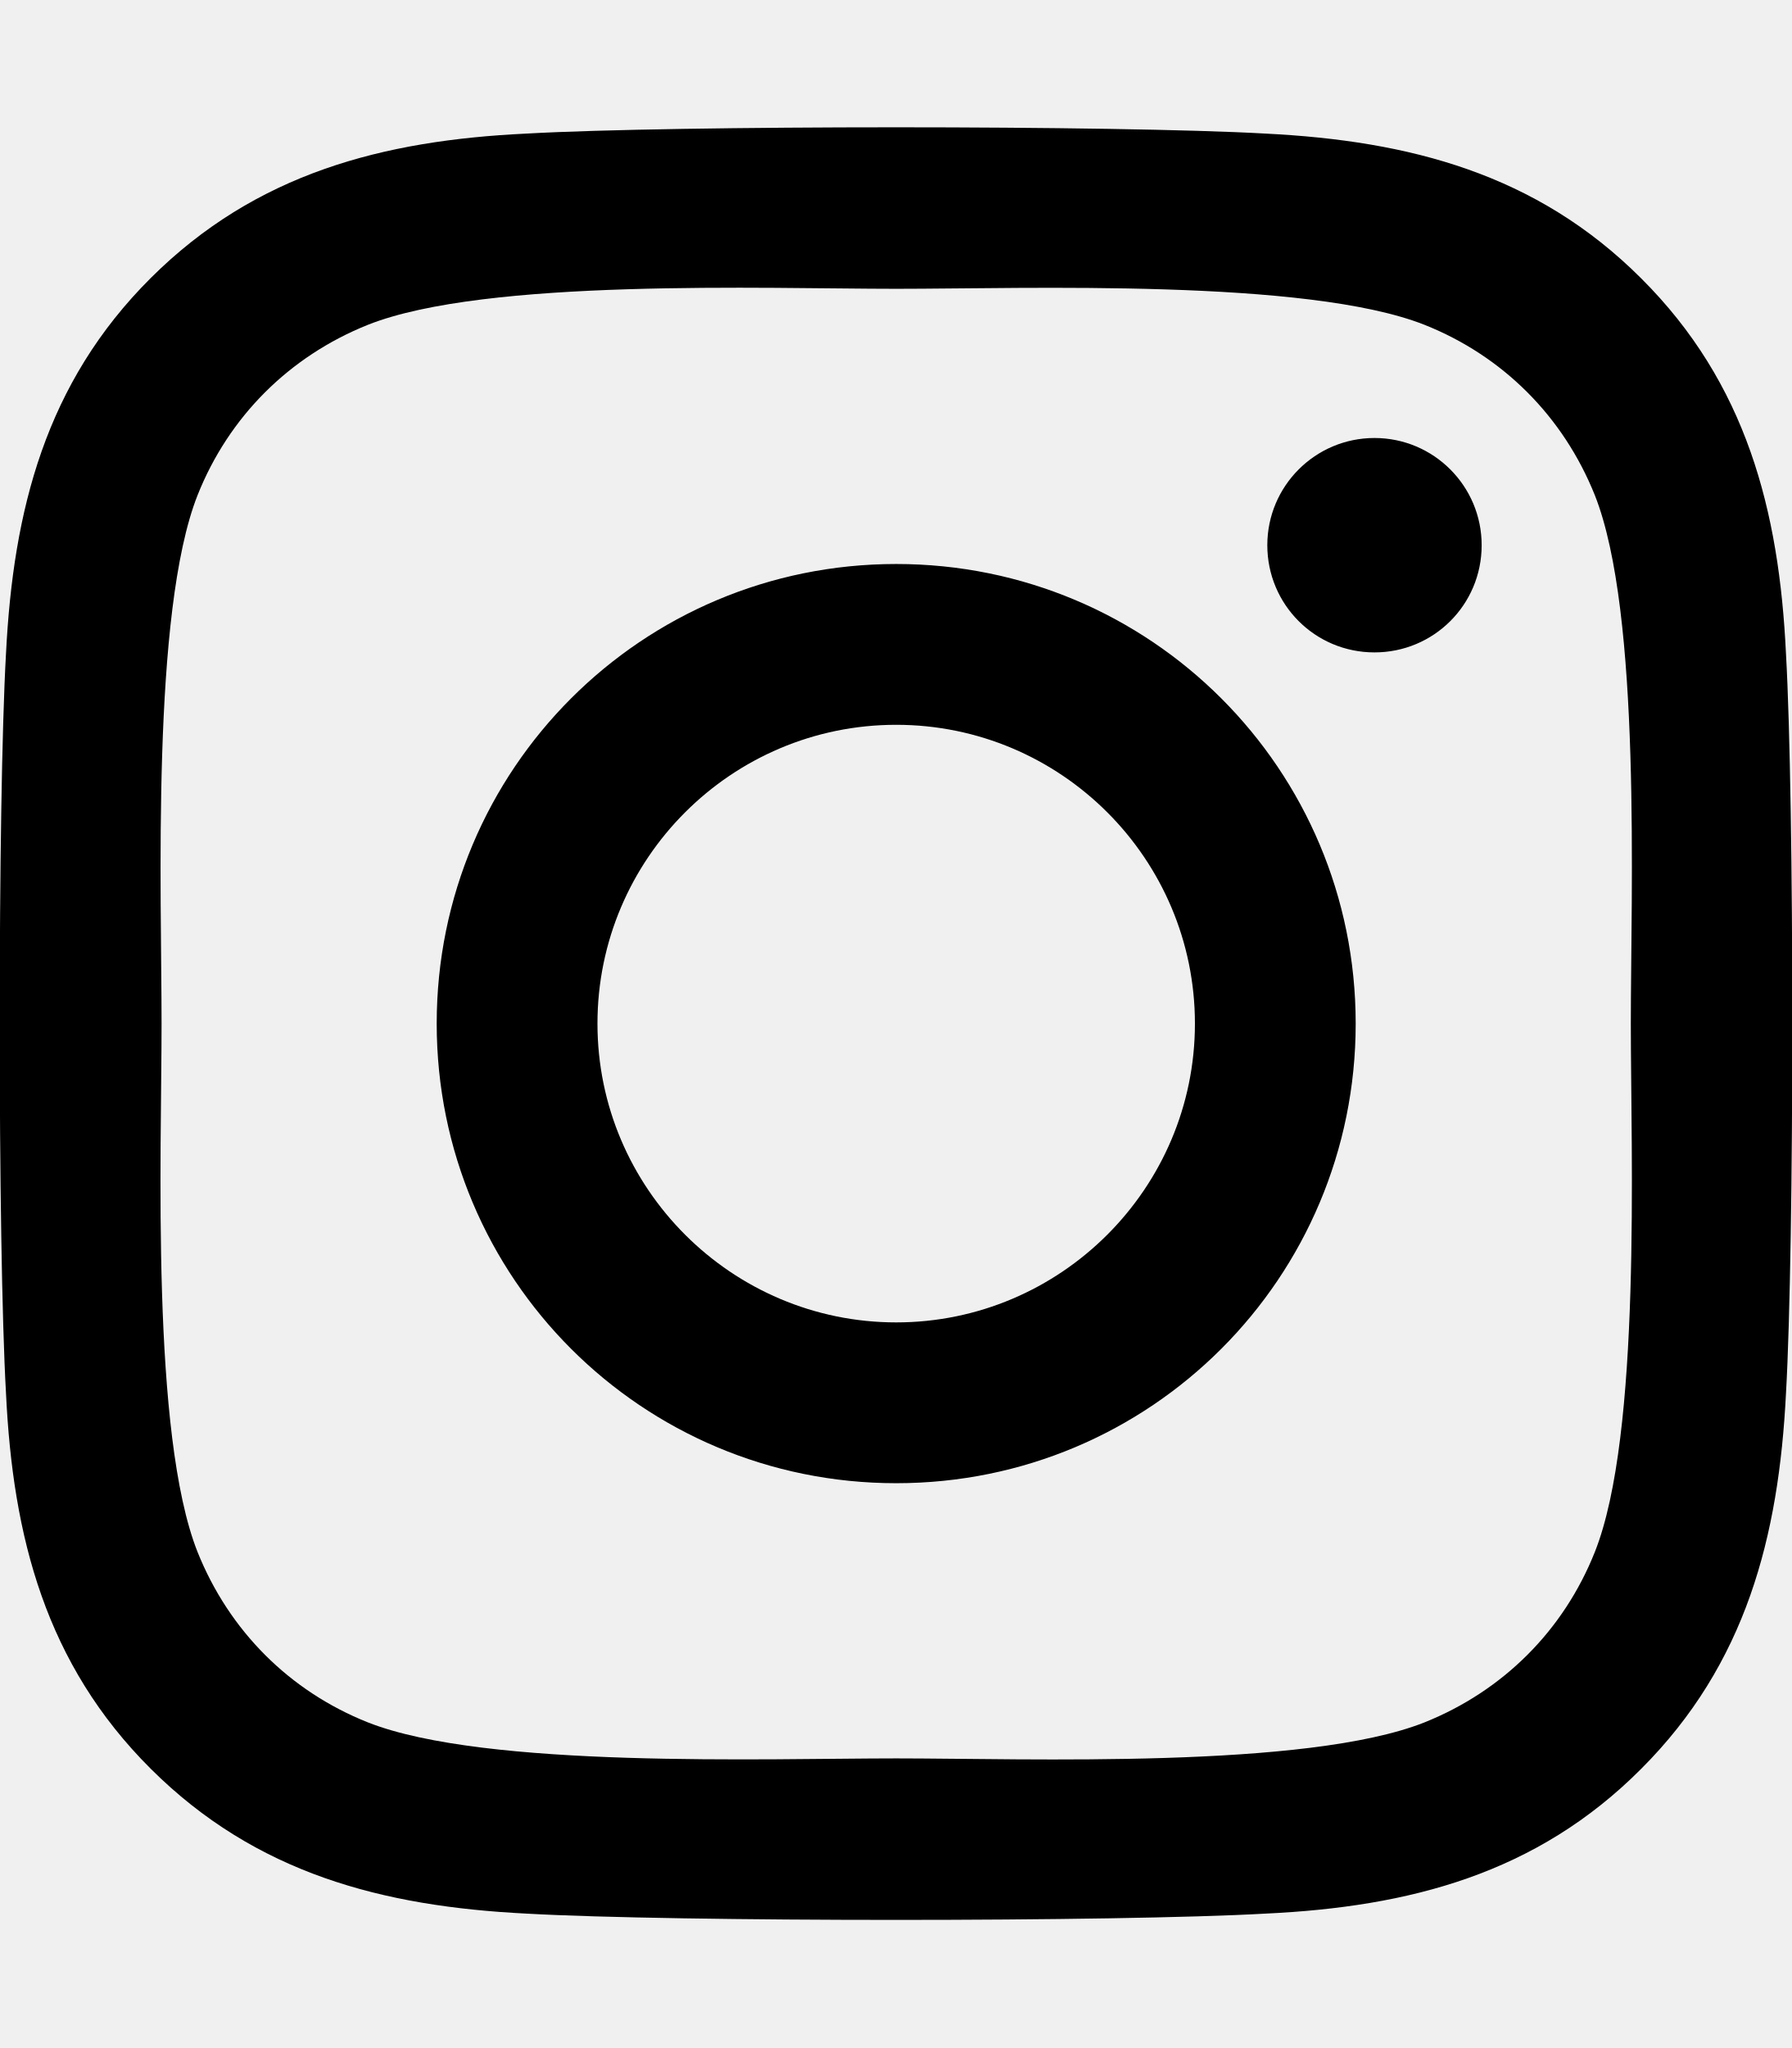
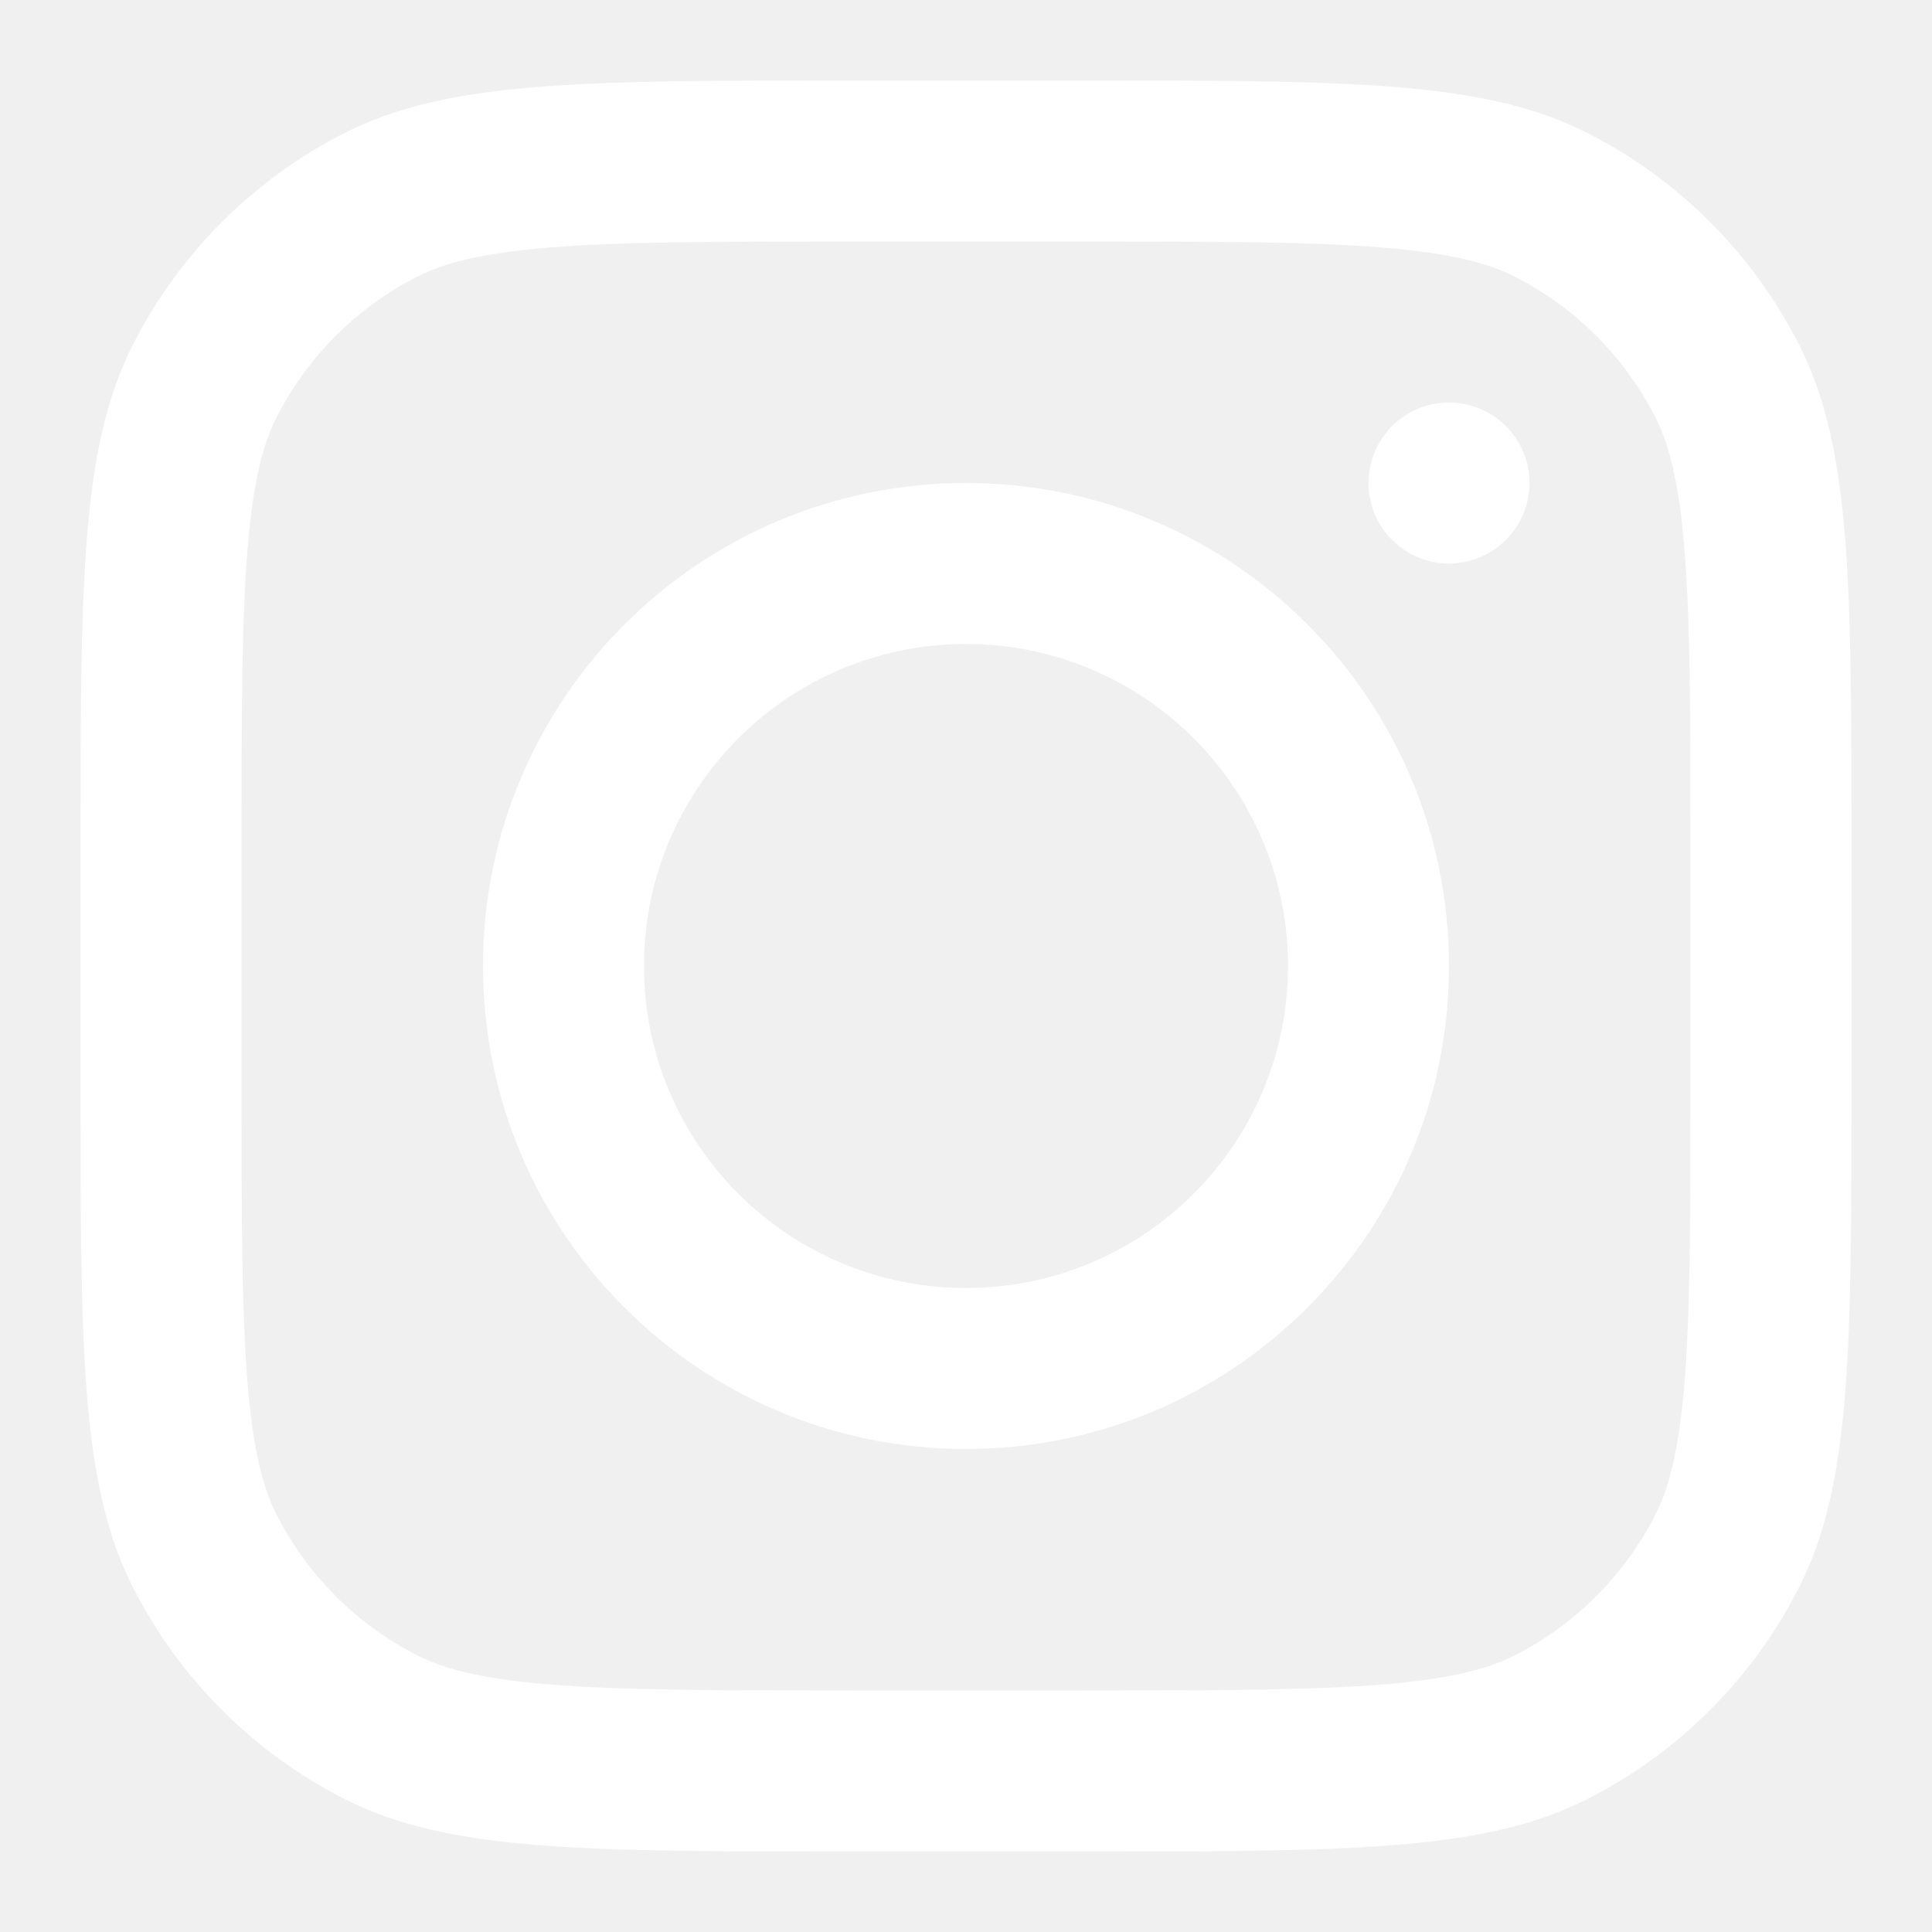
- <svg xmlns="http://www.w3.org/2000/svg" class="svg-inline--fa fa-instagram" aria-hidden="true" focusable="false" data-prefix="fab" data-icon="instagram" role="img" viewBox="0 0 448 512" data-fa-i2svg="">
-   <path fill="currentColor" d="M224.1 141c-63.6 0-114.9 51.3-114.9 114.9s51.3 114.9 114.9 114.9S339 319.5 339 255.9 287.7 141 224.1 141zm0 189.6c-41.1 0-74.7-33.5-74.7-74.7s33.5-74.7 74.7-74.7 74.7 33.5 74.7 74.7-33.6 74.7-74.7 74.7zm146.4-194.3c0 14.9-12 26.8-26.8 26.8-14.9 0-26.8-12-26.8-26.8s12-26.8 26.8-26.8 26.8 12 26.8 26.8zm76.1 27.2c-1.7-35.9-9.9-67.7-36.2-93.9-26.2-26.2-58-34.4-93.9-36.2-37-2.1-147.9-2.1-184.9 0-35.8 1.7-67.6 9.9-93.9 36.1s-34.4 58-36.2 93.9c-2.1 37-2.1 147.9 0 184.9 1.7 35.9 9.9 67.7 36.2 93.9s58 34.4 93.9 36.2c37 2.1 147.9 2.1 184.9 0 35.9-1.7 67.7-9.9 93.9-36.2 26.2-26.2 34.4-58 36.2-93.9 2.1-37 2.1-147.8 0-184.8zM398.8 388c-7.8 19.6-22.9 34.7-42.6 42.6-29.5 11.7-99.5 9-132.1 9s-102.7 2.6-132.1-9c-19.6-7.8-34.7-22.9-42.6-42.6-11.7-29.5-9-99.5-9-132.1s-2.6-102.7 9-132.1c7.8-19.6 22.9-34.7 42.6-42.6 29.5-11.7 99.5-9 132.1-9s102.7-2.6 132.1 9c19.6 7.8 34.7 22.9 42.6 42.6 11.7 29.5 9 99.5 9 132.1s2.7 102.7-9 132.1z" />
+ <svg xmlns="http://www.w3.org/2000/svg" width="220px" height="220px" viewBox="0 0 24 24" fill="none">
+   <g id="SVGRepo_bgCarrier" stroke-width="0" />
+   <g id="SVGRepo_tracerCarrier" stroke-linecap="round" stroke-linejoin="round" />
+   <g id="SVGRepo_iconCarrier">
+     <path fill-rule="evenodd" clip-rule="evenodd" d="M12 18C15.314 18 18 15.314 18 12C18 8.686 15.314 6 12 6C8.686 6 6 8.686 6 12C6 15.314 8.686 18 12 18ZM12 16C14.209 16 16 14.209 16 12C16 9.791 14.209 8 12 8C9.791 8 8 9.791 8 12C8 14.209 9.791 16 12 16Z" fill="#ffffff" />
+     <path d="M18 5C17.448 5 17 5.448 17 6C17 6.552 17.448 7 18 7C18.552 7 19 6.552 19 6C19 5.448 18.552 5 18 5Z" fill="#ffffff" />
+     <path fill-rule="evenodd" clip-rule="evenodd" d="M1.654 4.276C1 5.56 1 7.24 1 10.6V13.4C1 16.76 1 18.441 1.654 19.724C2.229 20.853 3.147 21.771 4.276 22.346C5.56 23 7.24 23 10.6 23H13.4C16.76 23 18.441 23 19.724 22.346C20.853 21.771 21.771 20.853 22.346 19.724C23 18.441 23 16.76 23 13.4V10.6C23 7.24 23 5.56 22.346 4.276C21.771 3.147 20.853 2.229 19.724 1.654C18.441 1 16.76 1 13.4 1H10.6C7.24 1 5.56 1 4.276 1.654C3.147 2.229 2.229 3.147 1.654 4.276ZM13.4 3H10.6C8.887 3 7.722 3.002 6.822 3.075C5.945 3.147 5.497 3.277 5.184 3.436C4.431 3.819 3.819 4.431 3.436 5.184C3.277 5.497 3.147 5.945 3.075 6.822C3.002 7.722 3 8.887 3 10.6V13.4C3 15.113 3.002 16.278 3.075 17.178C3.147 18.055 3.277 18.503 3.436 18.816C3.819 19.569 4.431 20.18 5.184 20.564C5.497 20.723 5.945 20.853 6.822 20.925C7.722 20.998 8.887 21 10.6 21H13.4C15.113 21 16.278 20.998 17.178 20.925C18.055 20.853 18.503 20.723 18.816 20.564C19.569 20.18 20.18 19.569 20.564 18.816C20.723 18.503 20.853 18.055 20.925 17.178C20.998 16.278 21 15.113 21 13.4V10.6C21 8.887 20.998 7.722 20.925 6.822C20.853 5.945 20.723 5.497 20.564 5.184C20.18 4.431 19.569 3.819 18.816 3.436C18.503 3.277 18.055 3.147 17.178 3.075C16.278 3.002 15.113 3 13.4 3Z" fill="#ffffff" />
+   </g>
</svg>
